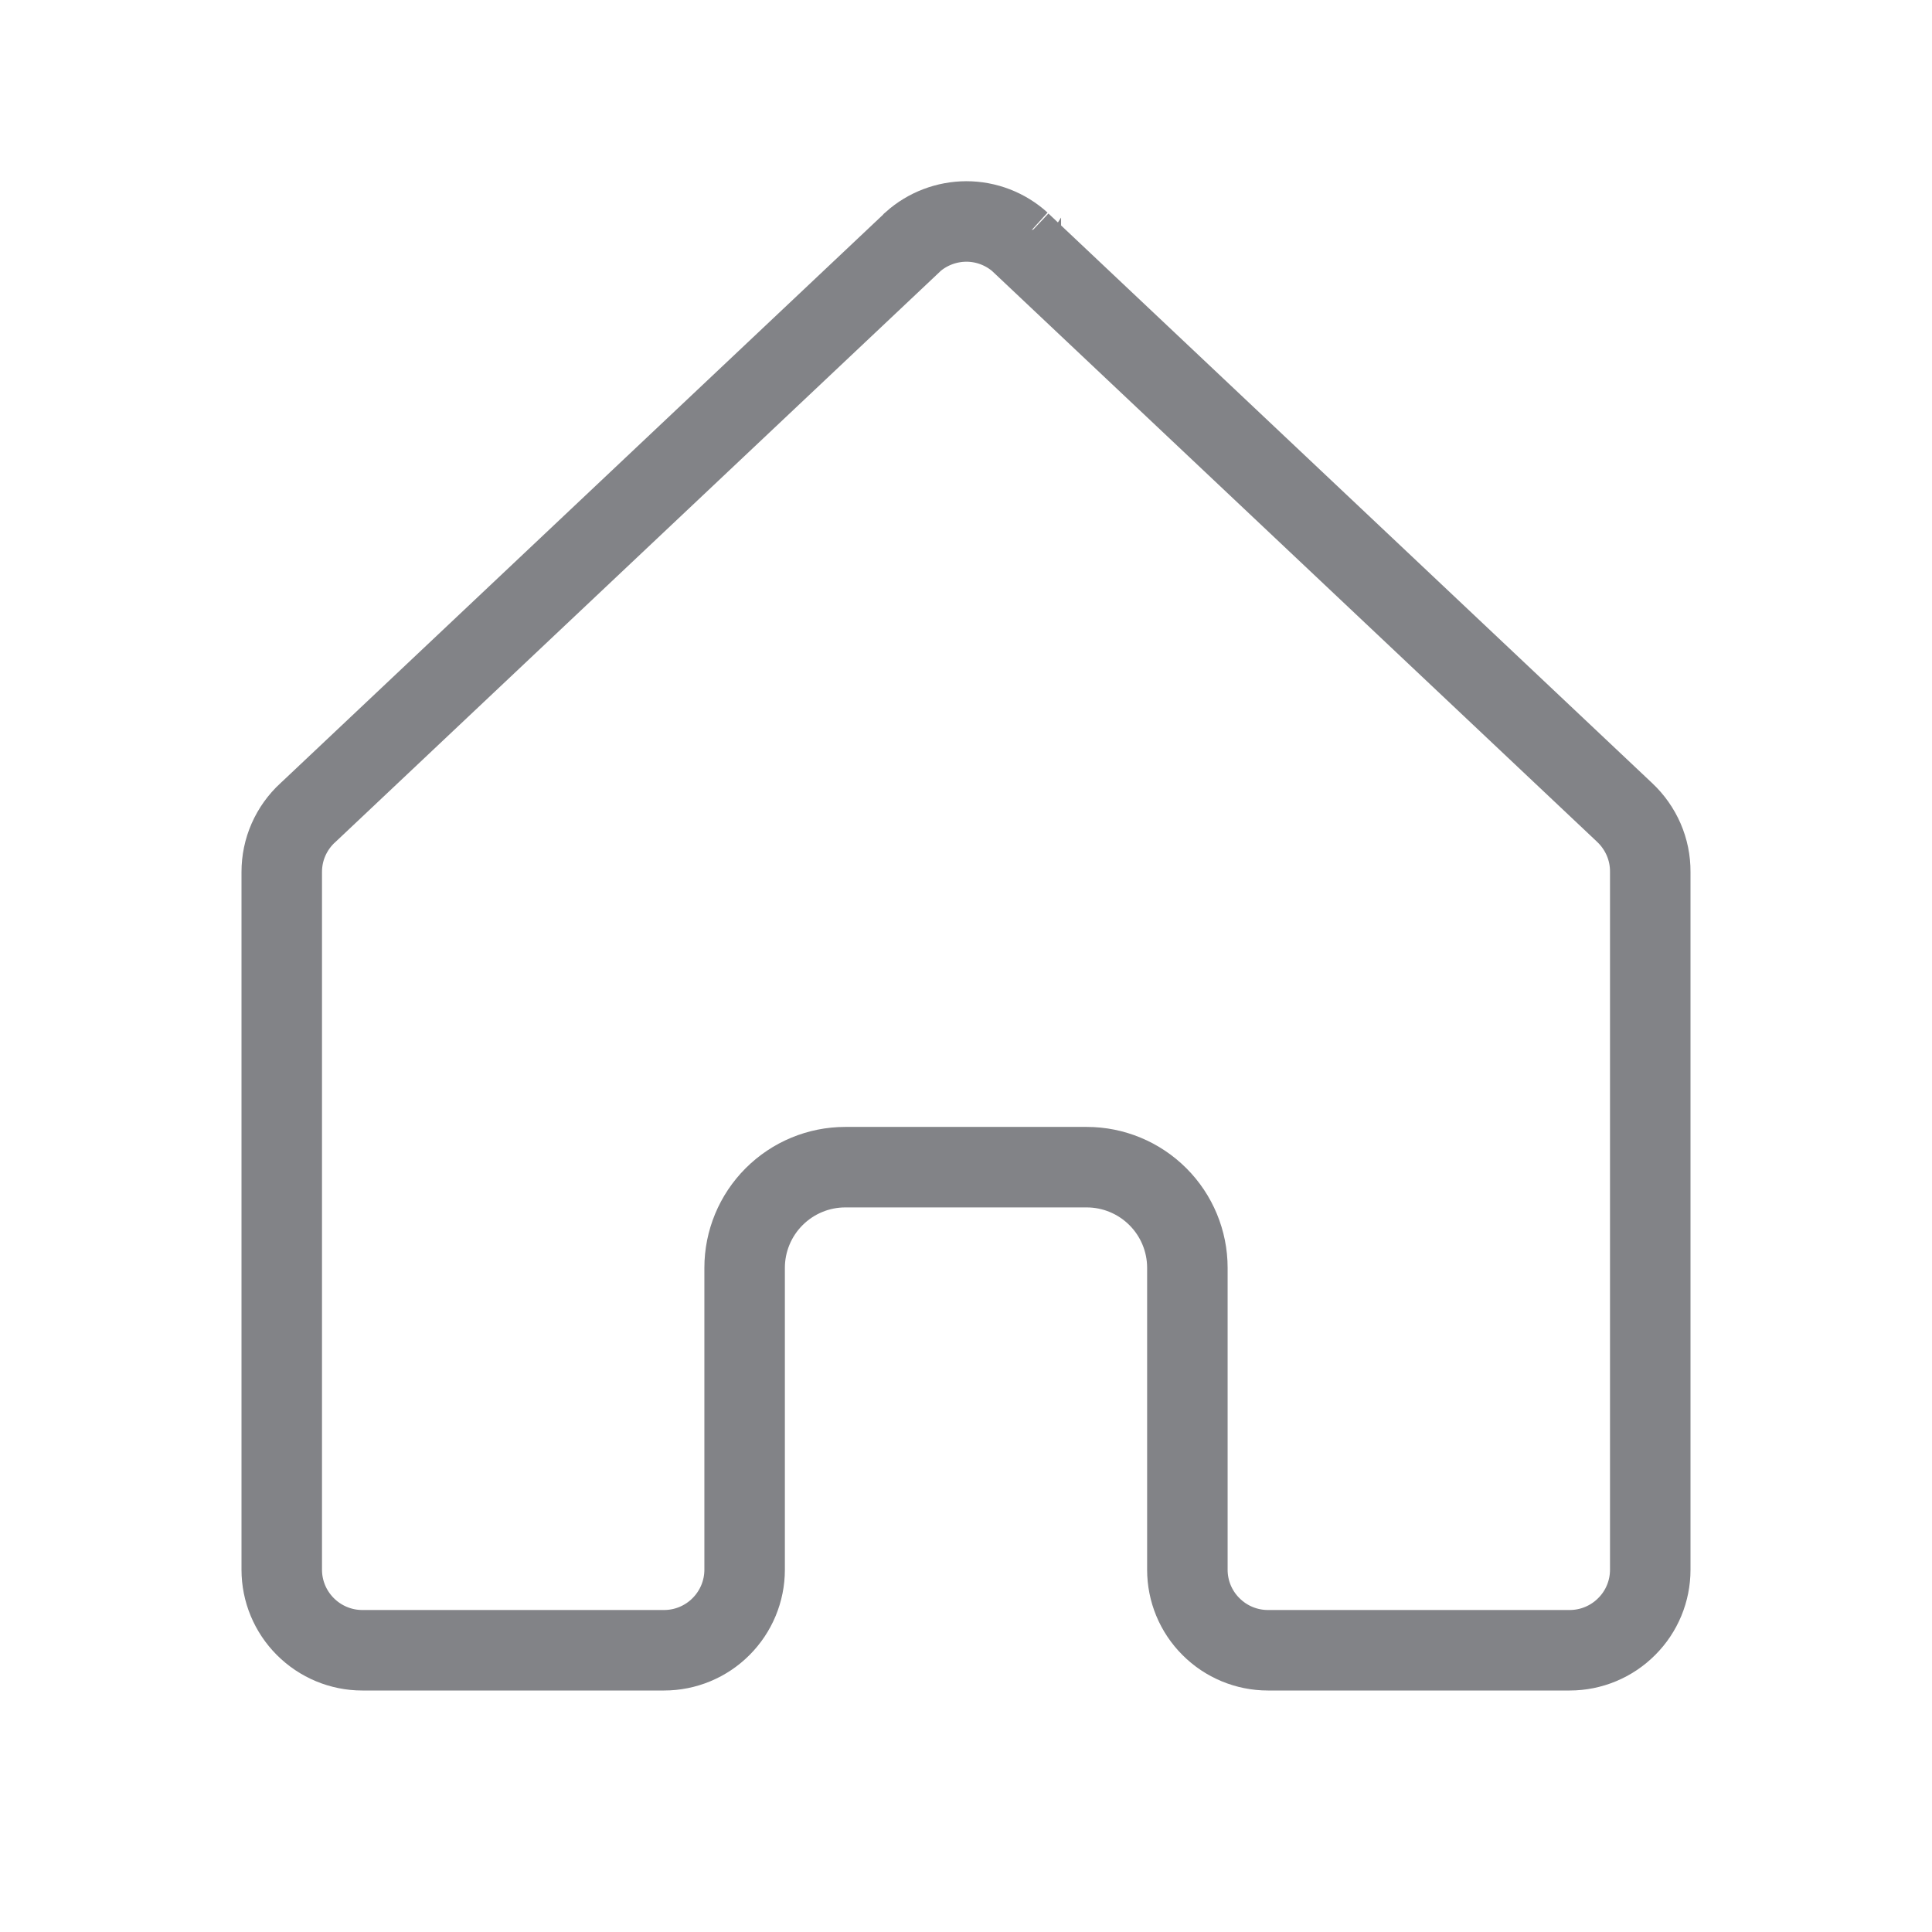
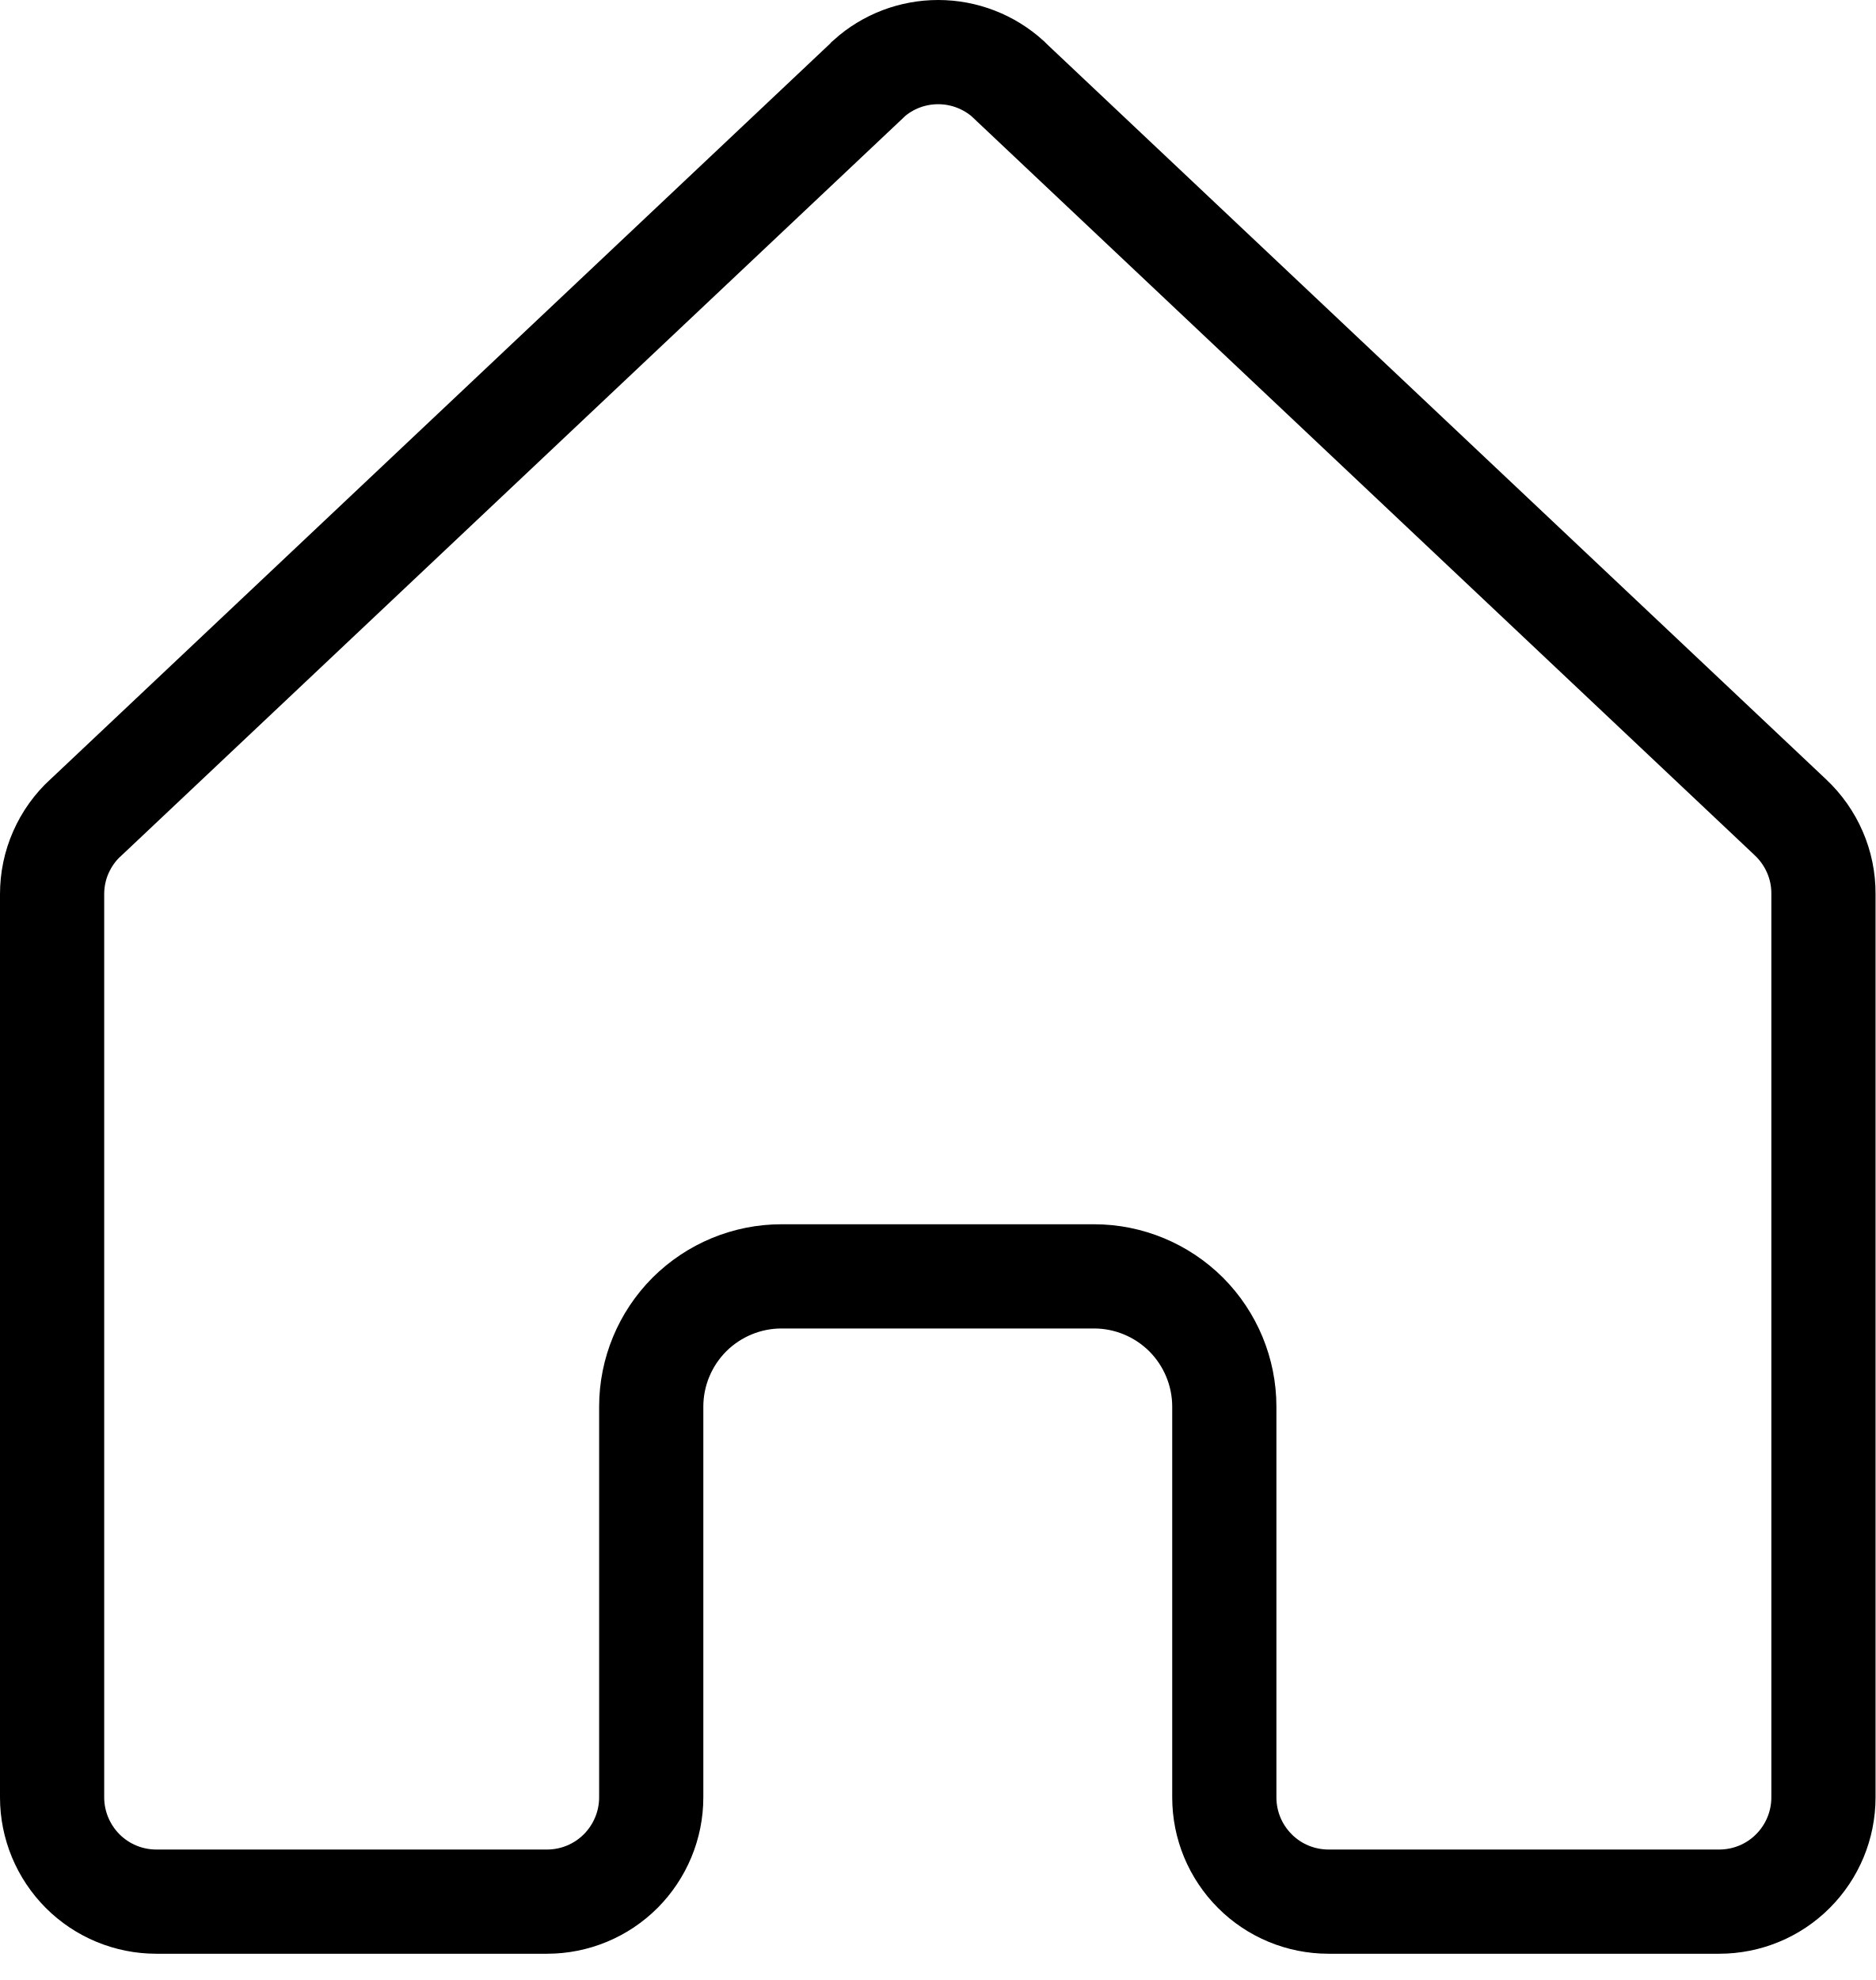
- <svg xmlns="http://www.w3.org/2000/svg" width="24" height="24" viewBox="0 0 24 24" fill="none">
-   <path d="M12.004 2.751C12.253 2.751 12.493 2.844 12.677 3.011V3.01C12.678 3.012 12.679 3.013 12.681 3.014V3.016L20.181 10.092L20.183 10.094C20.283 10.188 20.363 10.302 20.418 10.428C20.473 10.555 20.501 10.692 20.5 10.83V19.5C20.5 19.765 20.395 20.019 20.207 20.206C20.02 20.394 19.765 20.5 19.5 20.5H15.75C15.485 20.5 15.23 20.394 15.043 20.206C14.855 20.019 14.75 19.765 14.75 19.5V15.749C14.75 15.418 14.618 15.1 14.384 14.866C14.149 14.631 13.831 14.499 13.5 14.499H10.5C10.169 14.499 9.851 14.631 9.616 14.866C9.382 15.1 9.25 15.418 9.25 15.749V19.5C9.25 19.765 9.144 20.019 8.957 20.206C8.77 20.394 8.515 20.5 8.25 20.5H4.5C4.235 20.5 3.981 20.394 3.793 20.206C3.606 20.019 3.5 19.765 3.5 19.5V10.832C3.5 10.694 3.528 10.557 3.584 10.43C3.64 10.303 3.721 10.19 3.823 10.096L3.828 10.092L11.328 3.016L11.333 3.011L11.338 3.005C11.521 2.842 11.758 2.752 12.004 2.751Z" stroke="#828387" />
+ <svg xmlns="http://www.w3.org/2000/svg" width="18" height="19" viewBox="0 0 18 19" fill="none">
+   <path d="M9.004 0.5C9.253 0.5 9.493 0.593 9.677 0.76C9.678 0.761 9.679 0.761 9.681 0.763V0.765L17.181 7.841L17.183 7.843C17.283 7.937 17.363 8.05 17.418 8.177C17.473 8.303 17.501 8.44 17.5 8.578V17.248C17.5 17.513 17.395 17.767 17.207 17.955C17.02 18.143 16.765 18.248 16.5 18.248H12.75C12.485 18.248 12.23 18.143 12.043 17.955C11.855 17.767 11.75 17.513 11.75 17.248V13.498C11.75 13.167 11.618 12.849 11.384 12.614C11.149 12.38 10.831 12.248 10.5 12.248H7.5C7.169 12.248 6.851 12.38 6.616 12.614C6.382 12.849 6.25 13.167 6.25 13.498V17.248C6.25 17.513 6.144 17.767 5.957 17.955C5.769 18.143 5.515 18.248 5.25 18.248H1.5C1.235 18.248 0.981 18.143 0.793 17.955C0.606 17.767 0.5 17.513 0.5 17.248V8.581C0.5 8.443 0.528 8.305 0.584 8.179C0.64 8.052 0.721 7.938 0.823 7.845L0.828 7.841L8.328 0.765L8.333 0.76L8.338 0.754C8.521 0.59 8.758 0.5 9.004 0.5Z" stroke="black" />
</svg>
